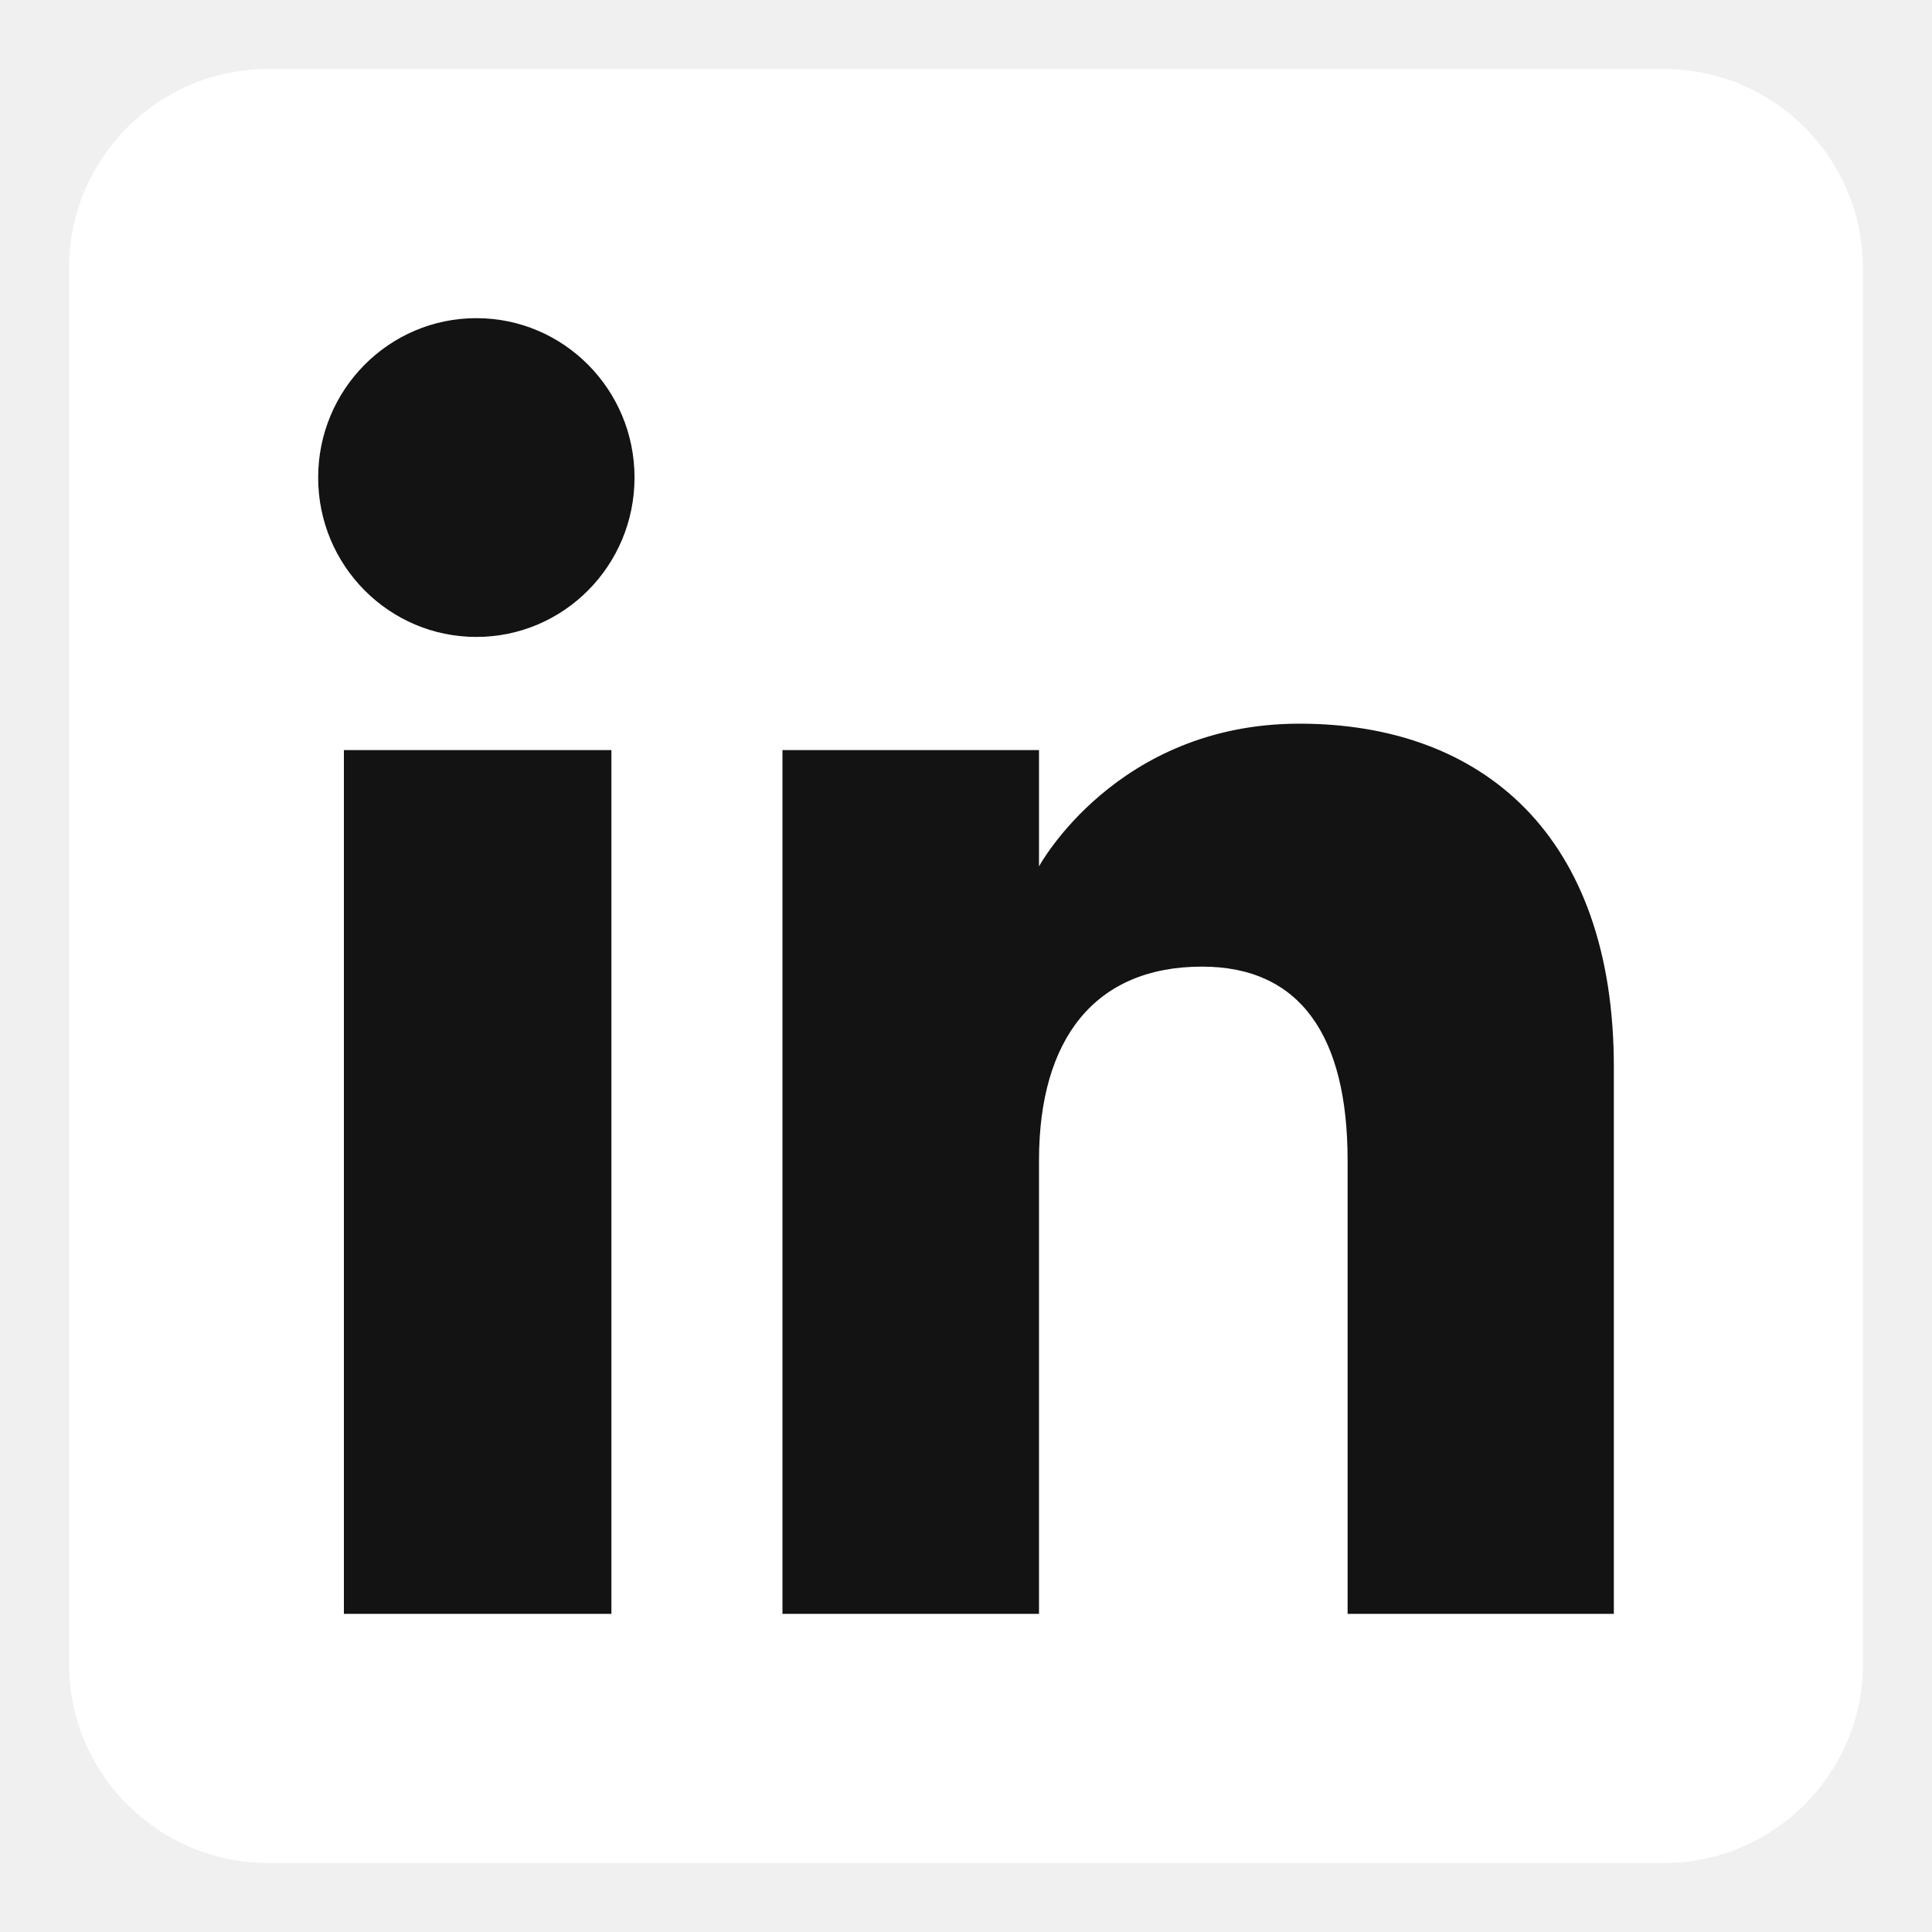
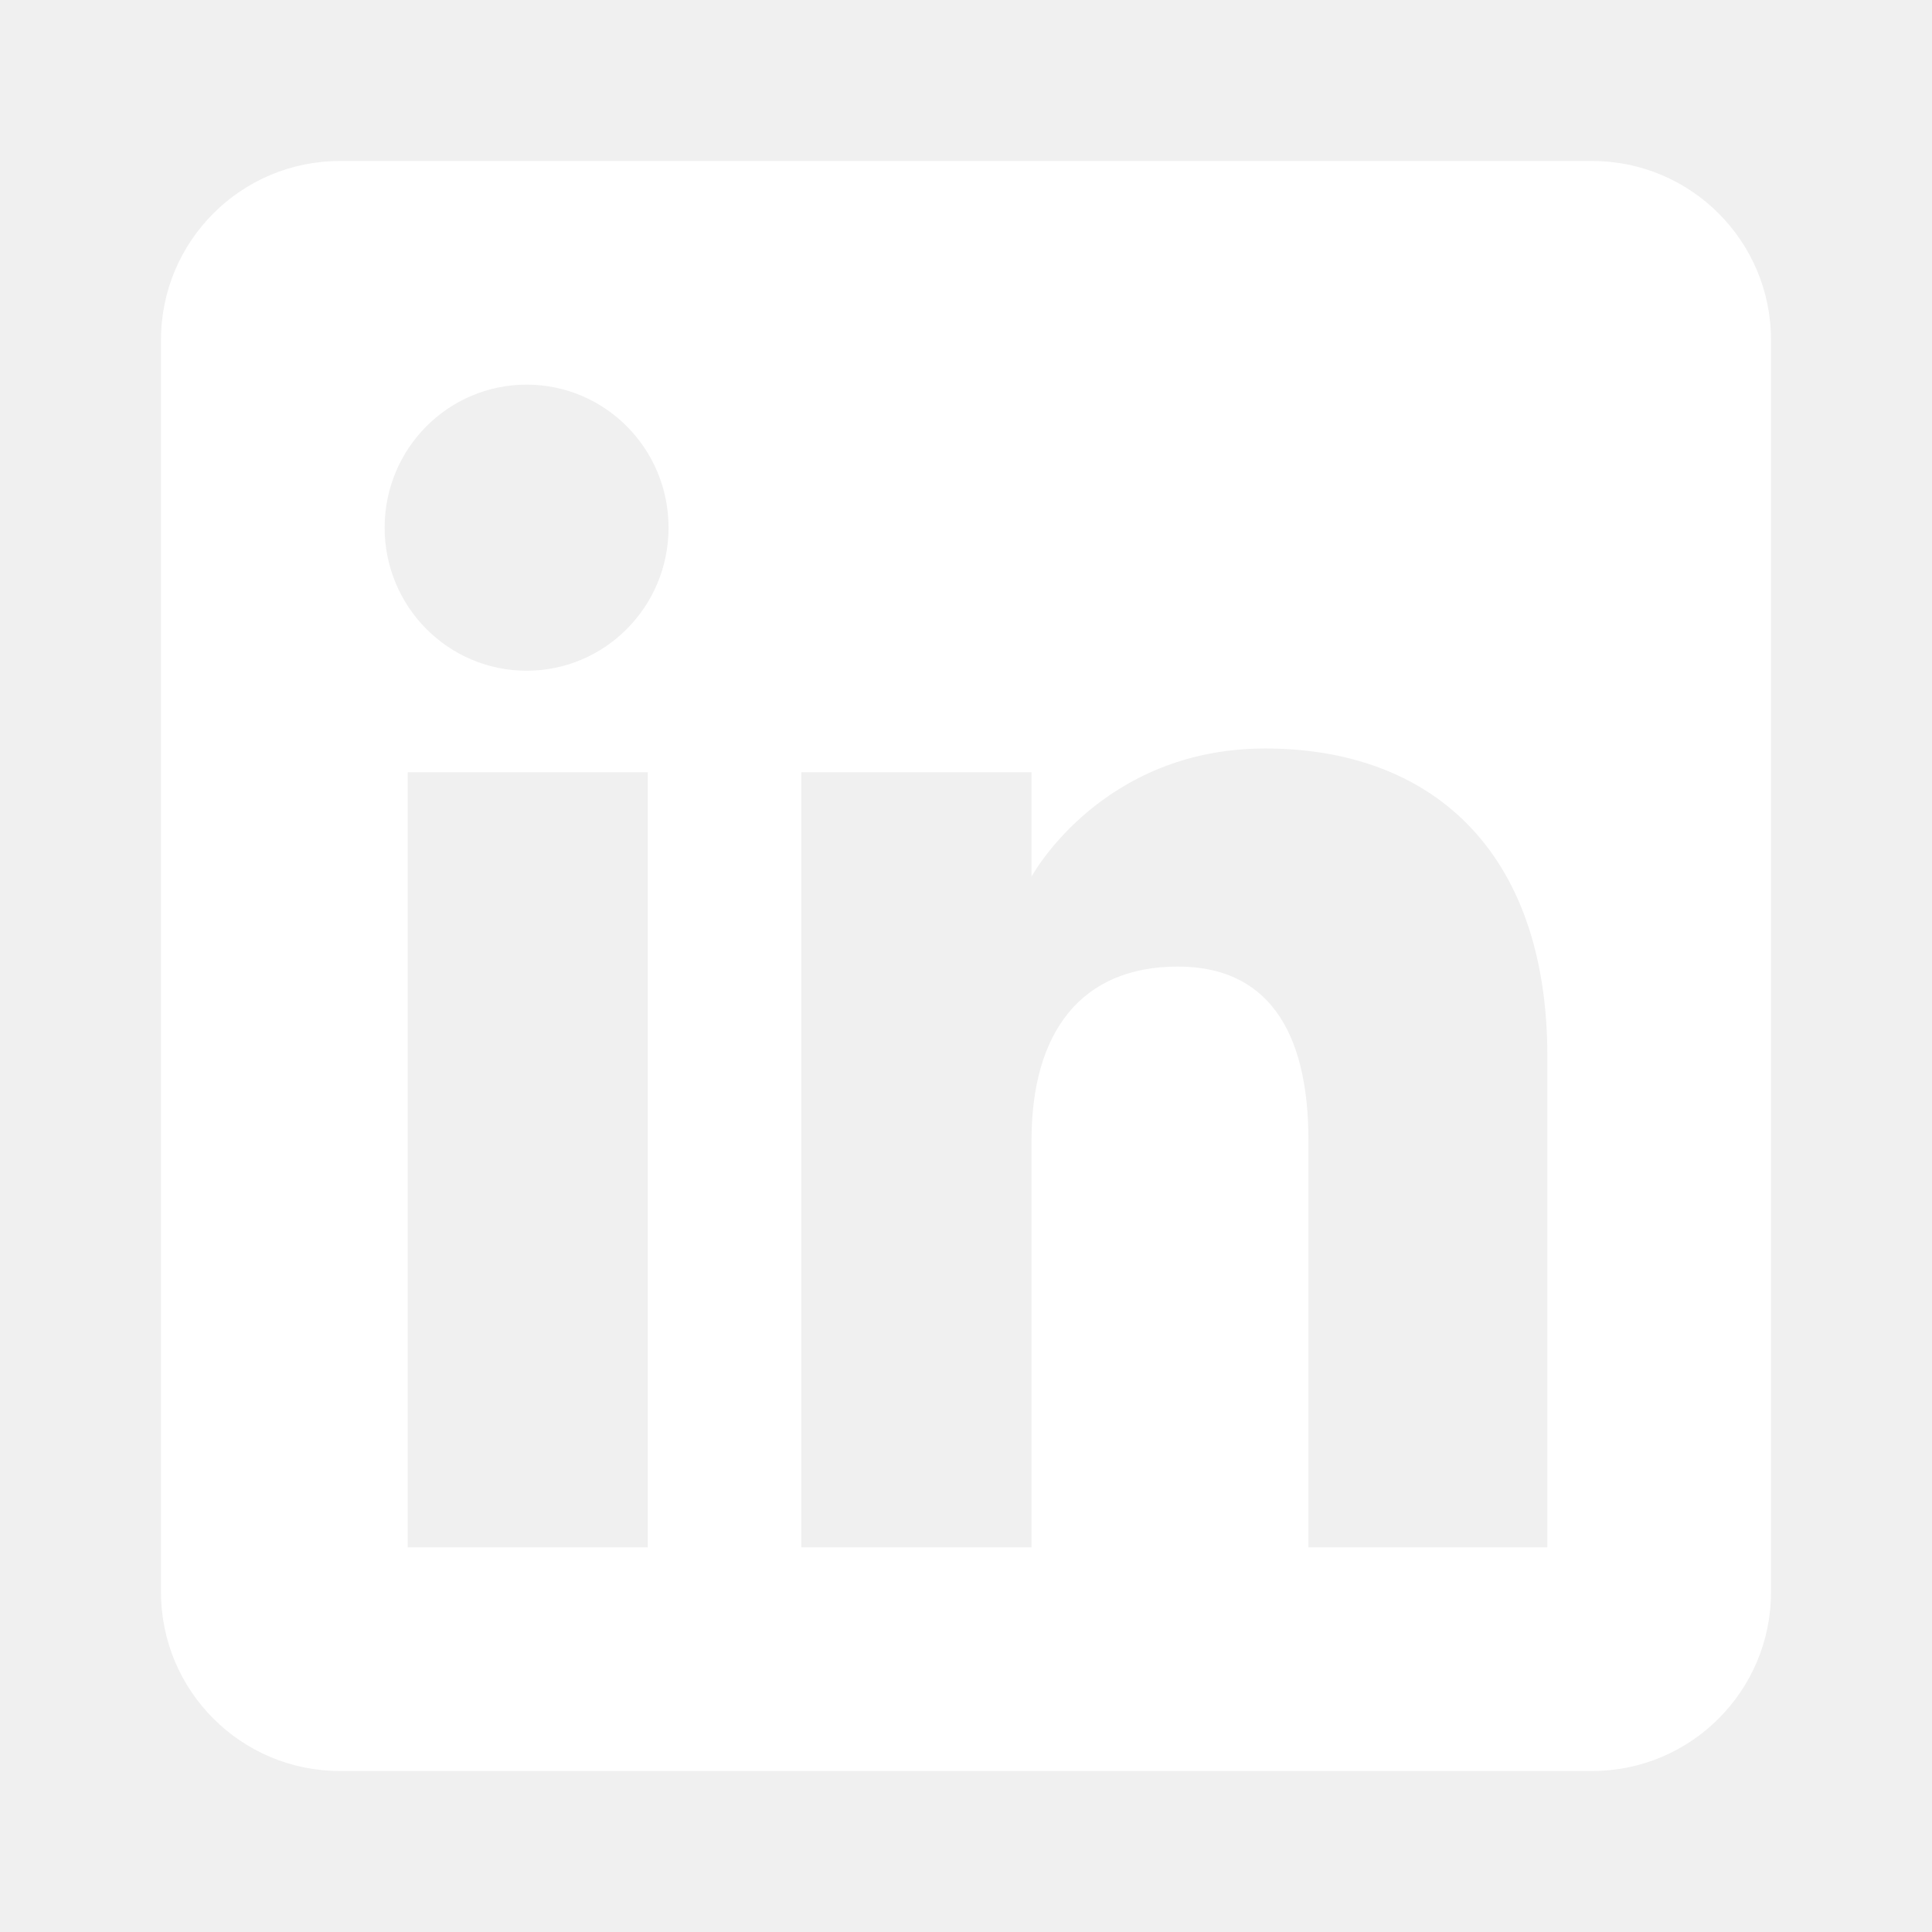
- <svg xmlns="http://www.w3.org/2000/svg" width="56" height="56" viewBox="0 0 56 56" fill="none">
-   <path fill-rule="evenodd" clip-rule="evenodd" d="M7.778 54H48.222C51.413 54 54 51.413 54 48.222V7.778C54 4.587 51.413 2 48.222 2H7.778C4.587 2 2 4.587 2 7.778V48.222C2 51.413 4.587 54 7.778 54Z" fill="white" />
-   <path fill-rule="evenodd" clip-rule="evenodd" d="M46.778 46.778H39.061V33.635C39.061 30.031 37.692 28.018 34.84 28.018C31.737 28.018 30.116 30.113 30.116 33.635V46.778H22.68V21.741H30.116V25.113C30.116 25.113 32.352 20.976 37.665 20.976C42.976 20.976 46.778 24.219 46.778 30.926V46.778ZM13.808 18.462C11.275 18.462 9.222 16.394 9.222 13.842C9.222 11.291 11.275 9.222 13.808 9.222C16.341 9.222 18.392 11.291 18.392 13.842C18.392 16.394 16.341 18.462 13.808 18.462ZM9.968 46.778H17.722V21.741H9.968V46.778Z" fill="#121312" />
+ <svg xmlns="http://www.w3.org/2000/svg" width="24" height="24" viewBox="0 0 24 24" fill="none">
+   <g clip-path="url(#clip0_14105_394)">
+     <path fill-rule="evenodd" clip-rule="evenodd" d="M19.778 22H4.222C2.995 22 2 21.005 2 19.778V4.222C2 2.995 2.995 2 4.222 2H19.778C21.005 2 22 2.995 22 4.222V19.778C22 21.005 21.005 22 19.778 22ZM16.254 19.222H19.222V13.125C19.222 10.546 17.76 9.298 15.717 9.298C13.674 9.298 12.814 10.89 12.814 10.89V9.593H9.954V19.222H12.814V14.167C12.814 12.813 13.437 12.007 14.631 12.007C15.728 12.007 16.254 12.781 16.254 14.167V19.222ZM4.778 6.555C4.778 7.536 5.567 8.332 6.542 8.332C7.516 8.332 8.305 7.536 8.305 6.555C8.305 5.573 7.516 4.778 6.542 4.778C5.567 4.778 4.778 5.573 4.778 6.555ZM8.047 19.222H5.065V9.593H8.047V19.222Z" fill="white" />
+   </g>
  <defs>
-     <rect width="52" height="52" fill="white" transform="translate(2 2)" />
+     <clipPath id="clip0_14105_394">
+       <rect width="24" height="24" fill="white" />
+     </clipPath>
  </defs>
</svg>
